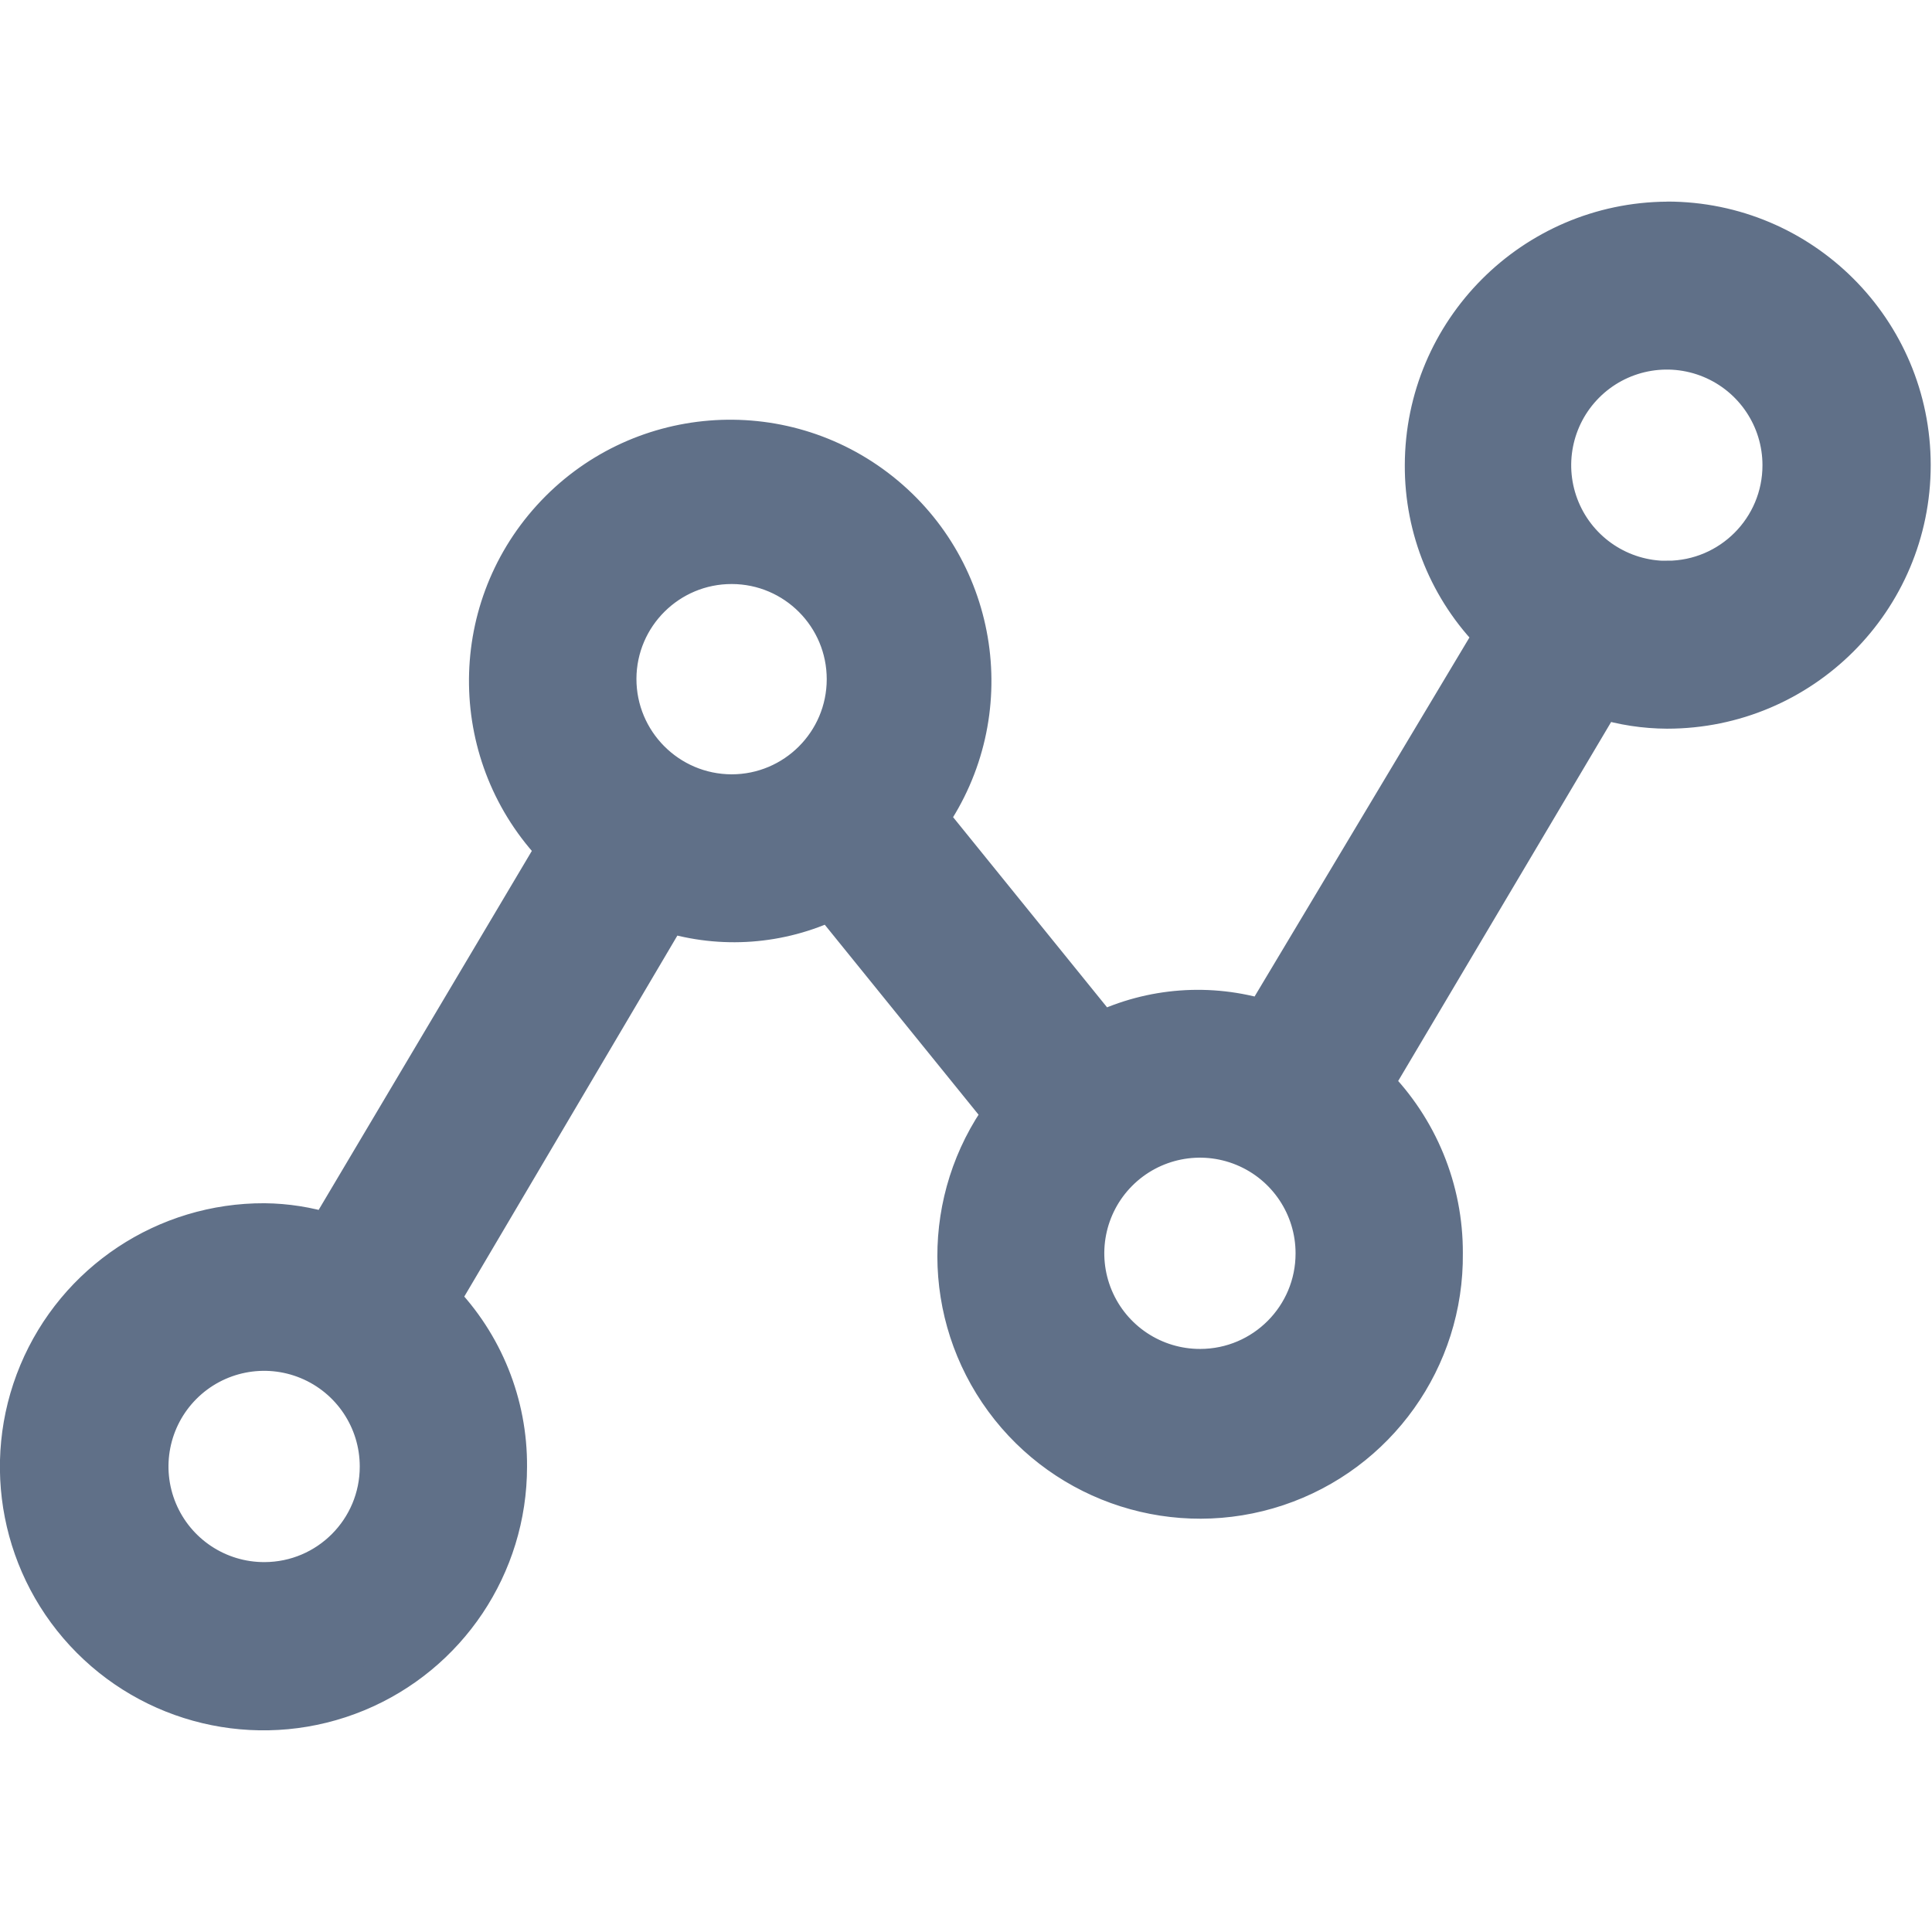
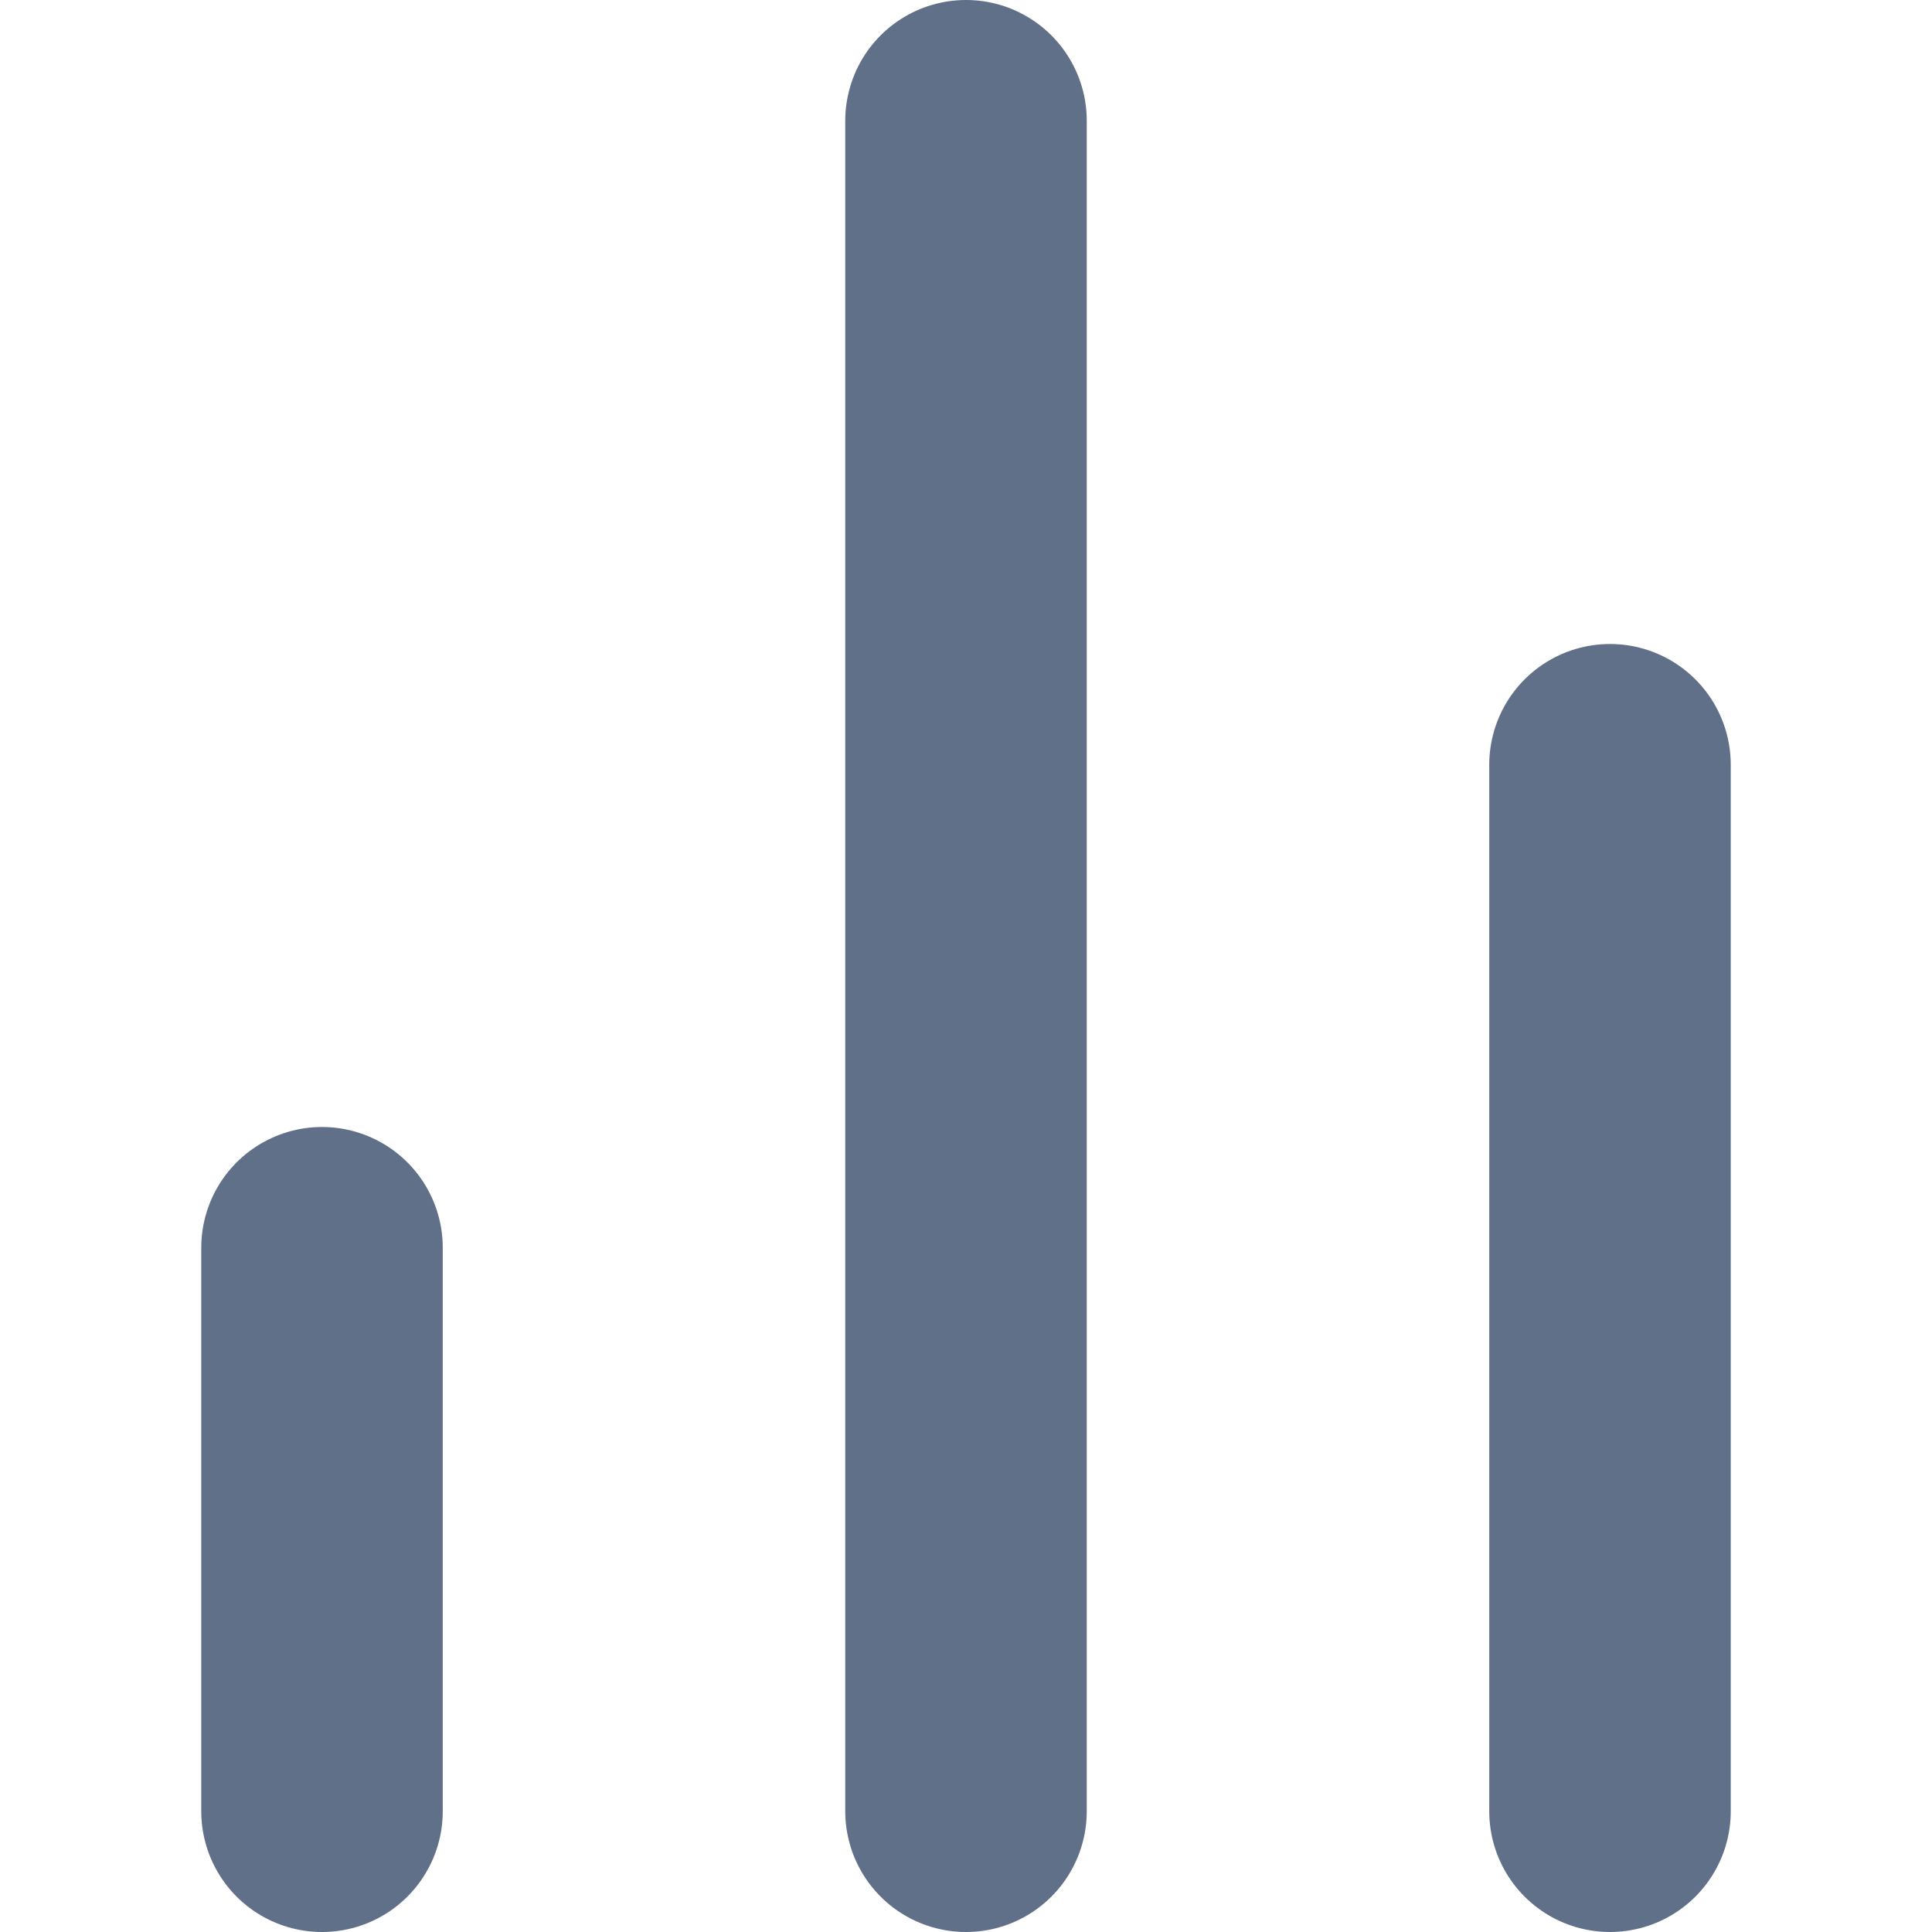
<svg xmlns="http://www.w3.org/2000/svg" width="24" height="24" viewBox="0 0 24 24">
  <defs>
    <clipPath id="clip-businessinsight">
      <rect width="24" height="24" />
    </clipPath>
  </defs>
  <g id="businessinsight" clip-path="url(#clip-businessinsight)">
-     <g id="noun_insight_2500454" transform="translate(-2.224 -9.945)">
-       <path id="Path_923" data-name="Path 923" d="M22.936,12.7a3.03,3.03,0,0,0-3.011,3.024,2.966,2.966,0,0,0,.864,2.107l-2.863,4.784a2.786,2.786,0,0,0-2.024.149l-2.147-2.652a2.995,2.995,0,1,0-4.615.372L6.3,25.266a2.771,2.771,0,0,0-.79-.124,3.024,3.024,0,1,0,3.011,3.024,2.947,2.947,0,0,0-.839-2.082l2.838-4.808a2.786,2.786,0,0,0,2.024-.149l2.147,2.652a3.014,3.014,0,1,0,5.455,1.735,2.966,2.966,0,0,0-.864-2.107l2.838-4.784a2.807,2.807,0,0,0,.814.124,3.024,3.024,0,0,0,0-6.048ZM5.511,29.6a1.438,1.438,0,1,1,1.432-1.438A1.436,1.436,0,0,1,5.511,29.6ZM9.88,18.376a1.432,1.432,0,1,1,1.432,1.438A1.436,1.436,0,0,1,9.88,18.376Zm7.256,8.576a1.438,1.438,0,1,1,1.432-1.438A1.436,1.436,0,0,1,17.136,26.952Zm5.8-9.79a1.438,1.438,0,1,1,1.432-1.438A1.436,1.436,0,0,1,22.936,17.161Z" fill="#607088" stroke="#607088" stroke-width="0.5" />
+     <g id="bar-chart-2" transform="translate(-2.013 -2.832)">
+       <line id="Line_94" data-name="Line 94" y1="13" transform="translate(22.013 12.332)" fill="none" stroke="#607088" stroke-linecap="round" stroke-linejoin="round" stroke-width="3" />
+       <line id="Line_95" data-name="Line 95" y1="21" transform="translate(14.013 4.332)" fill="none" stroke="#607088" stroke-linecap="round" stroke-linejoin="round" stroke-width="3" />
+       <line id="Line_96" data-name="Line 96" y1="7" transform="translate(6.013 18.332)" fill="none" stroke="#607088" stroke-linecap="round" stroke-linejoin="round" stroke-width="3" />
    </g>
  </g>
</svg>
